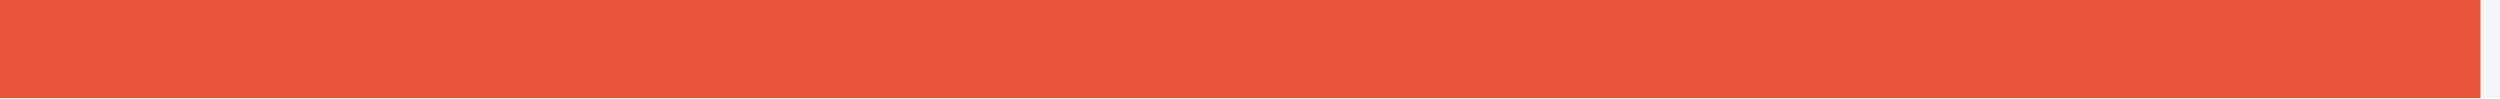
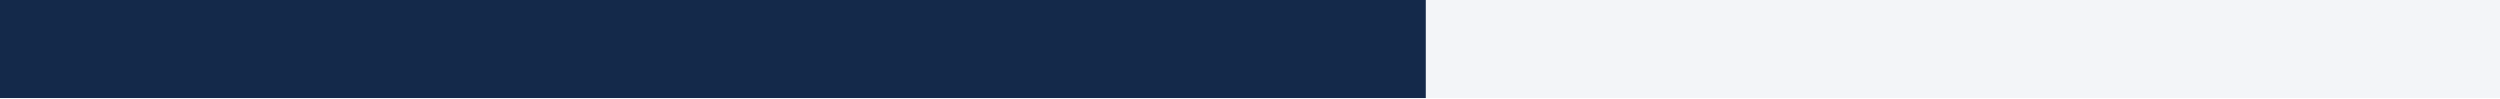
- <svg xmlns="http://www.w3.org/2000/svg" viewBox="780 852 1020 40" width="1020" height="40">
-   <rect x="780" y="852" width="1020" height="40" fill="#F3F5F8" />
-   <rect x="780" y="852" width="1012.031" height="40" fill="#E8553A" />
+ <svg xmlns="http://www.w3.org/2000/svg" viewBox="780 724 1020 40" width="1020" height="40">
+   <rect x="780" y="724" width="1020" height="40" fill="#F3F5F8" />
+   <rect x="780" y="724" width="581.719" height="40" fill="#14294A" />
</svg>
